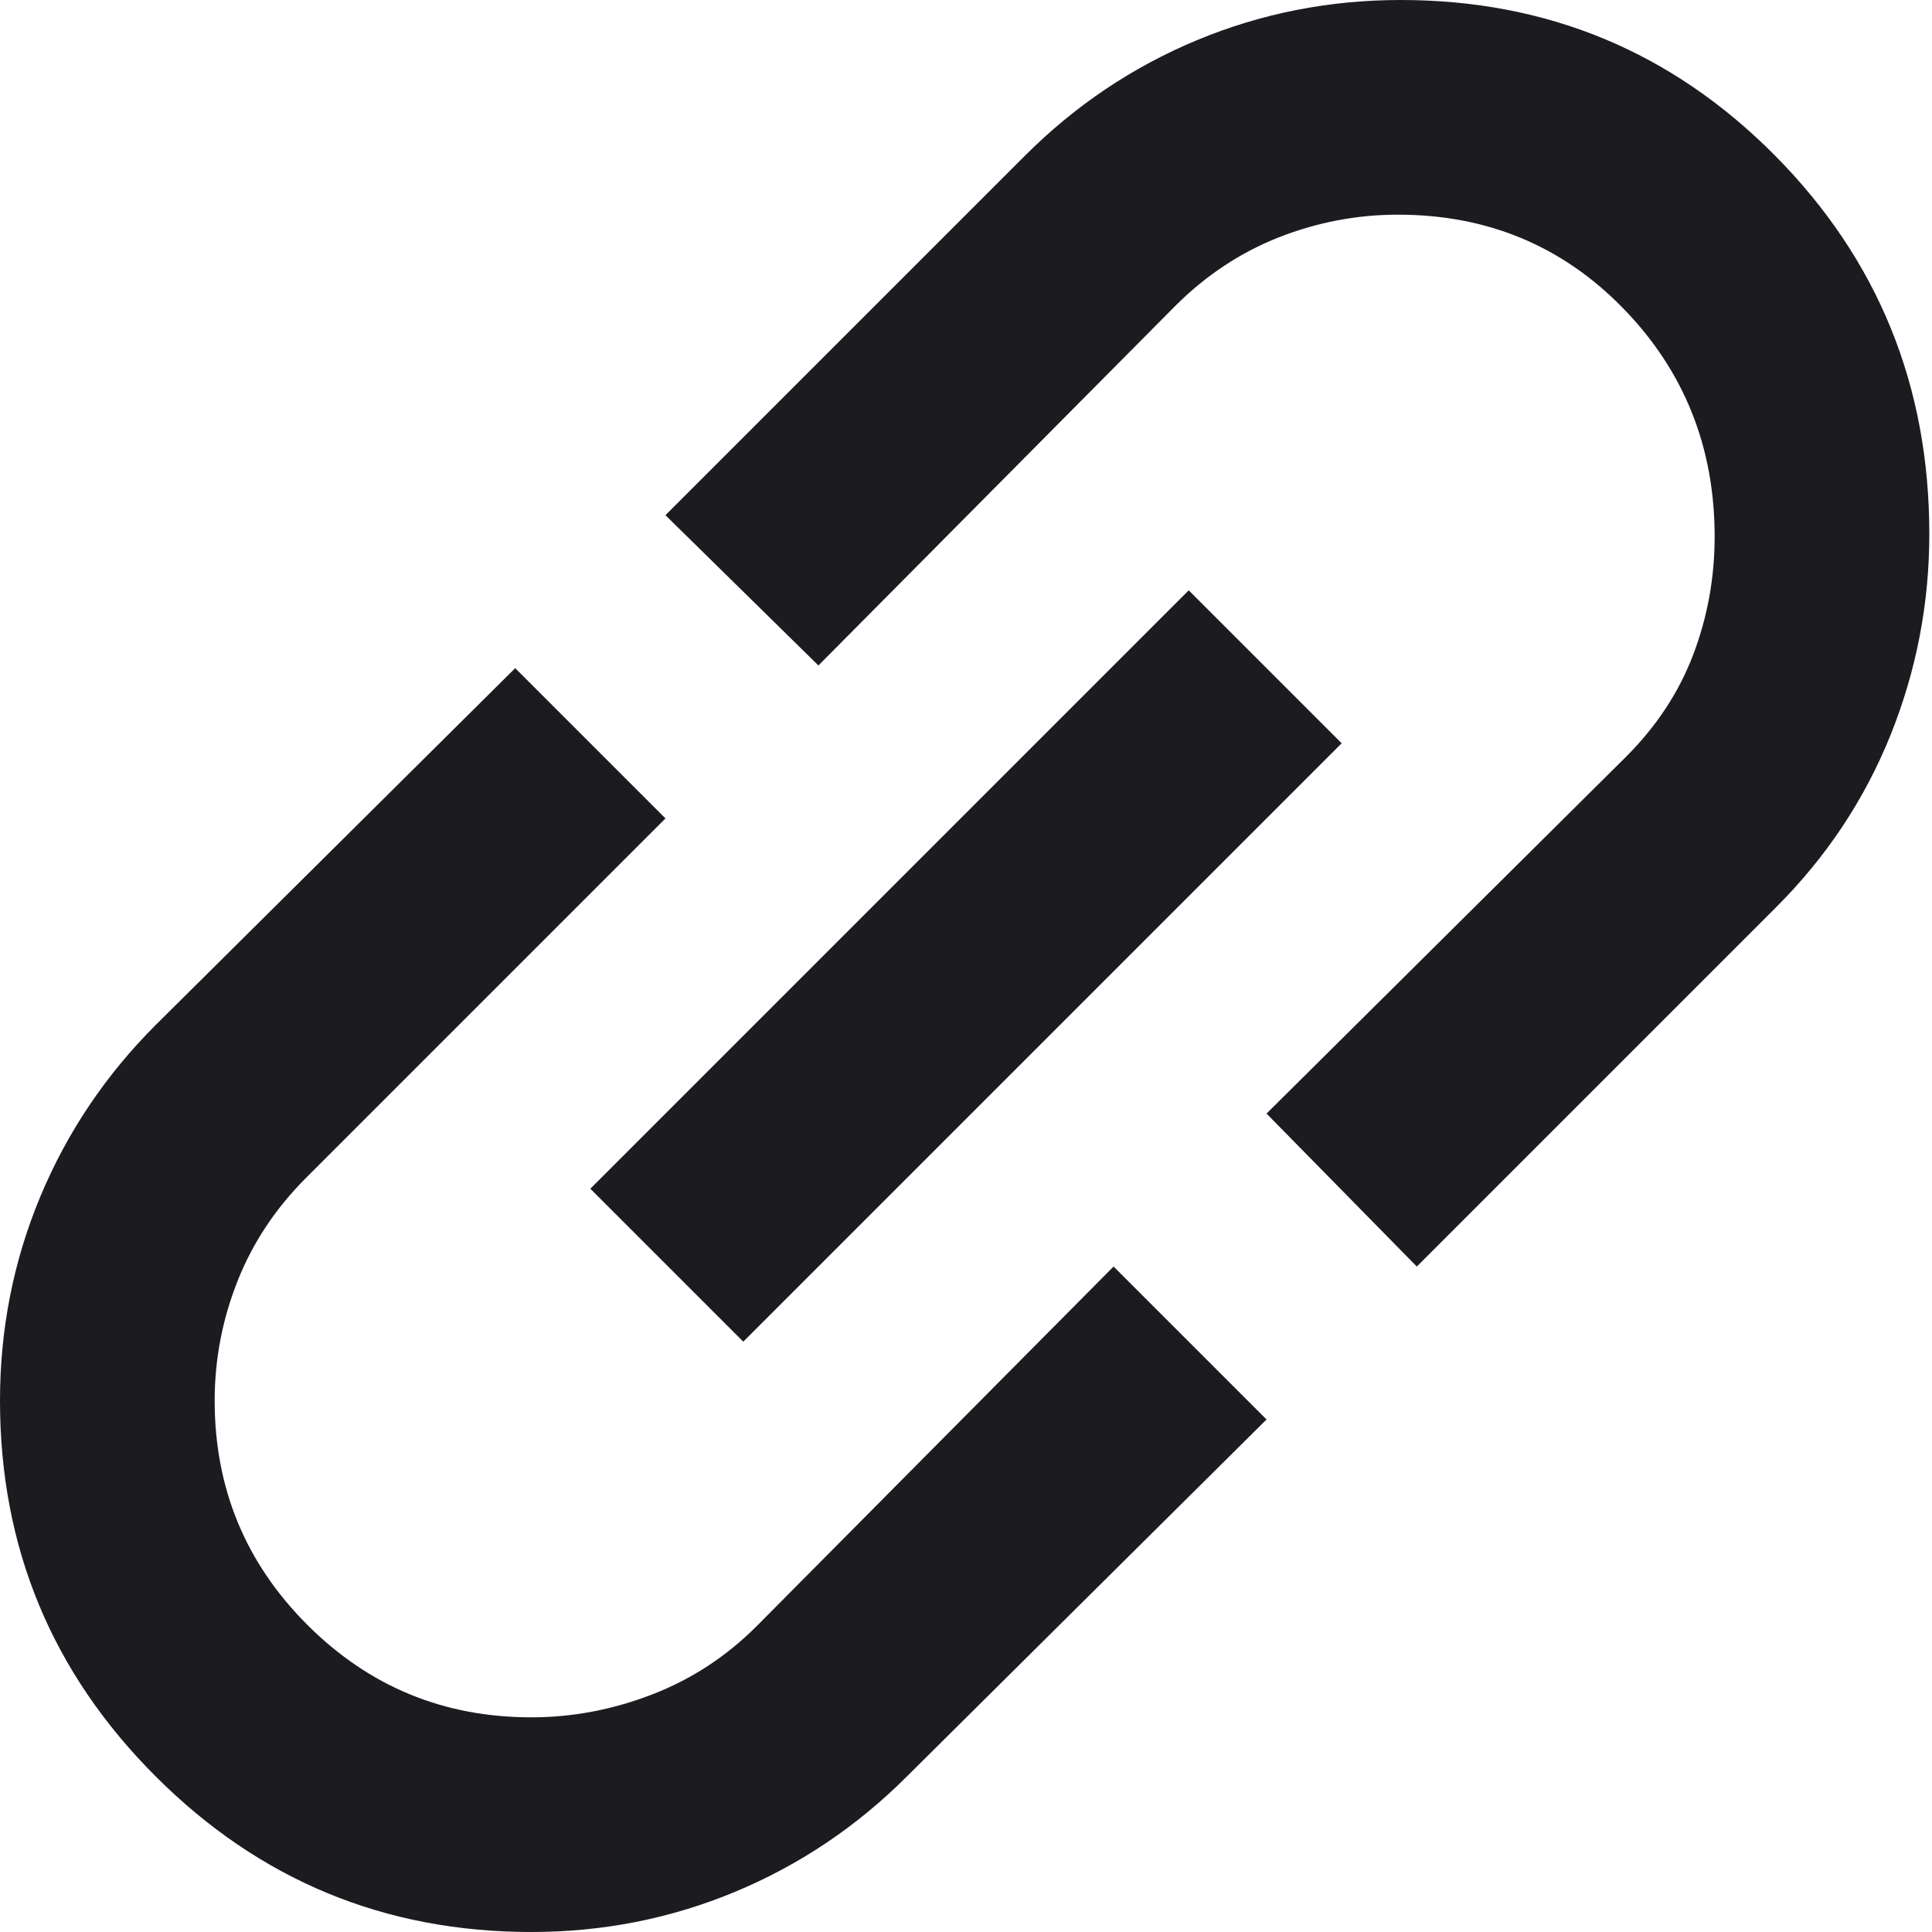
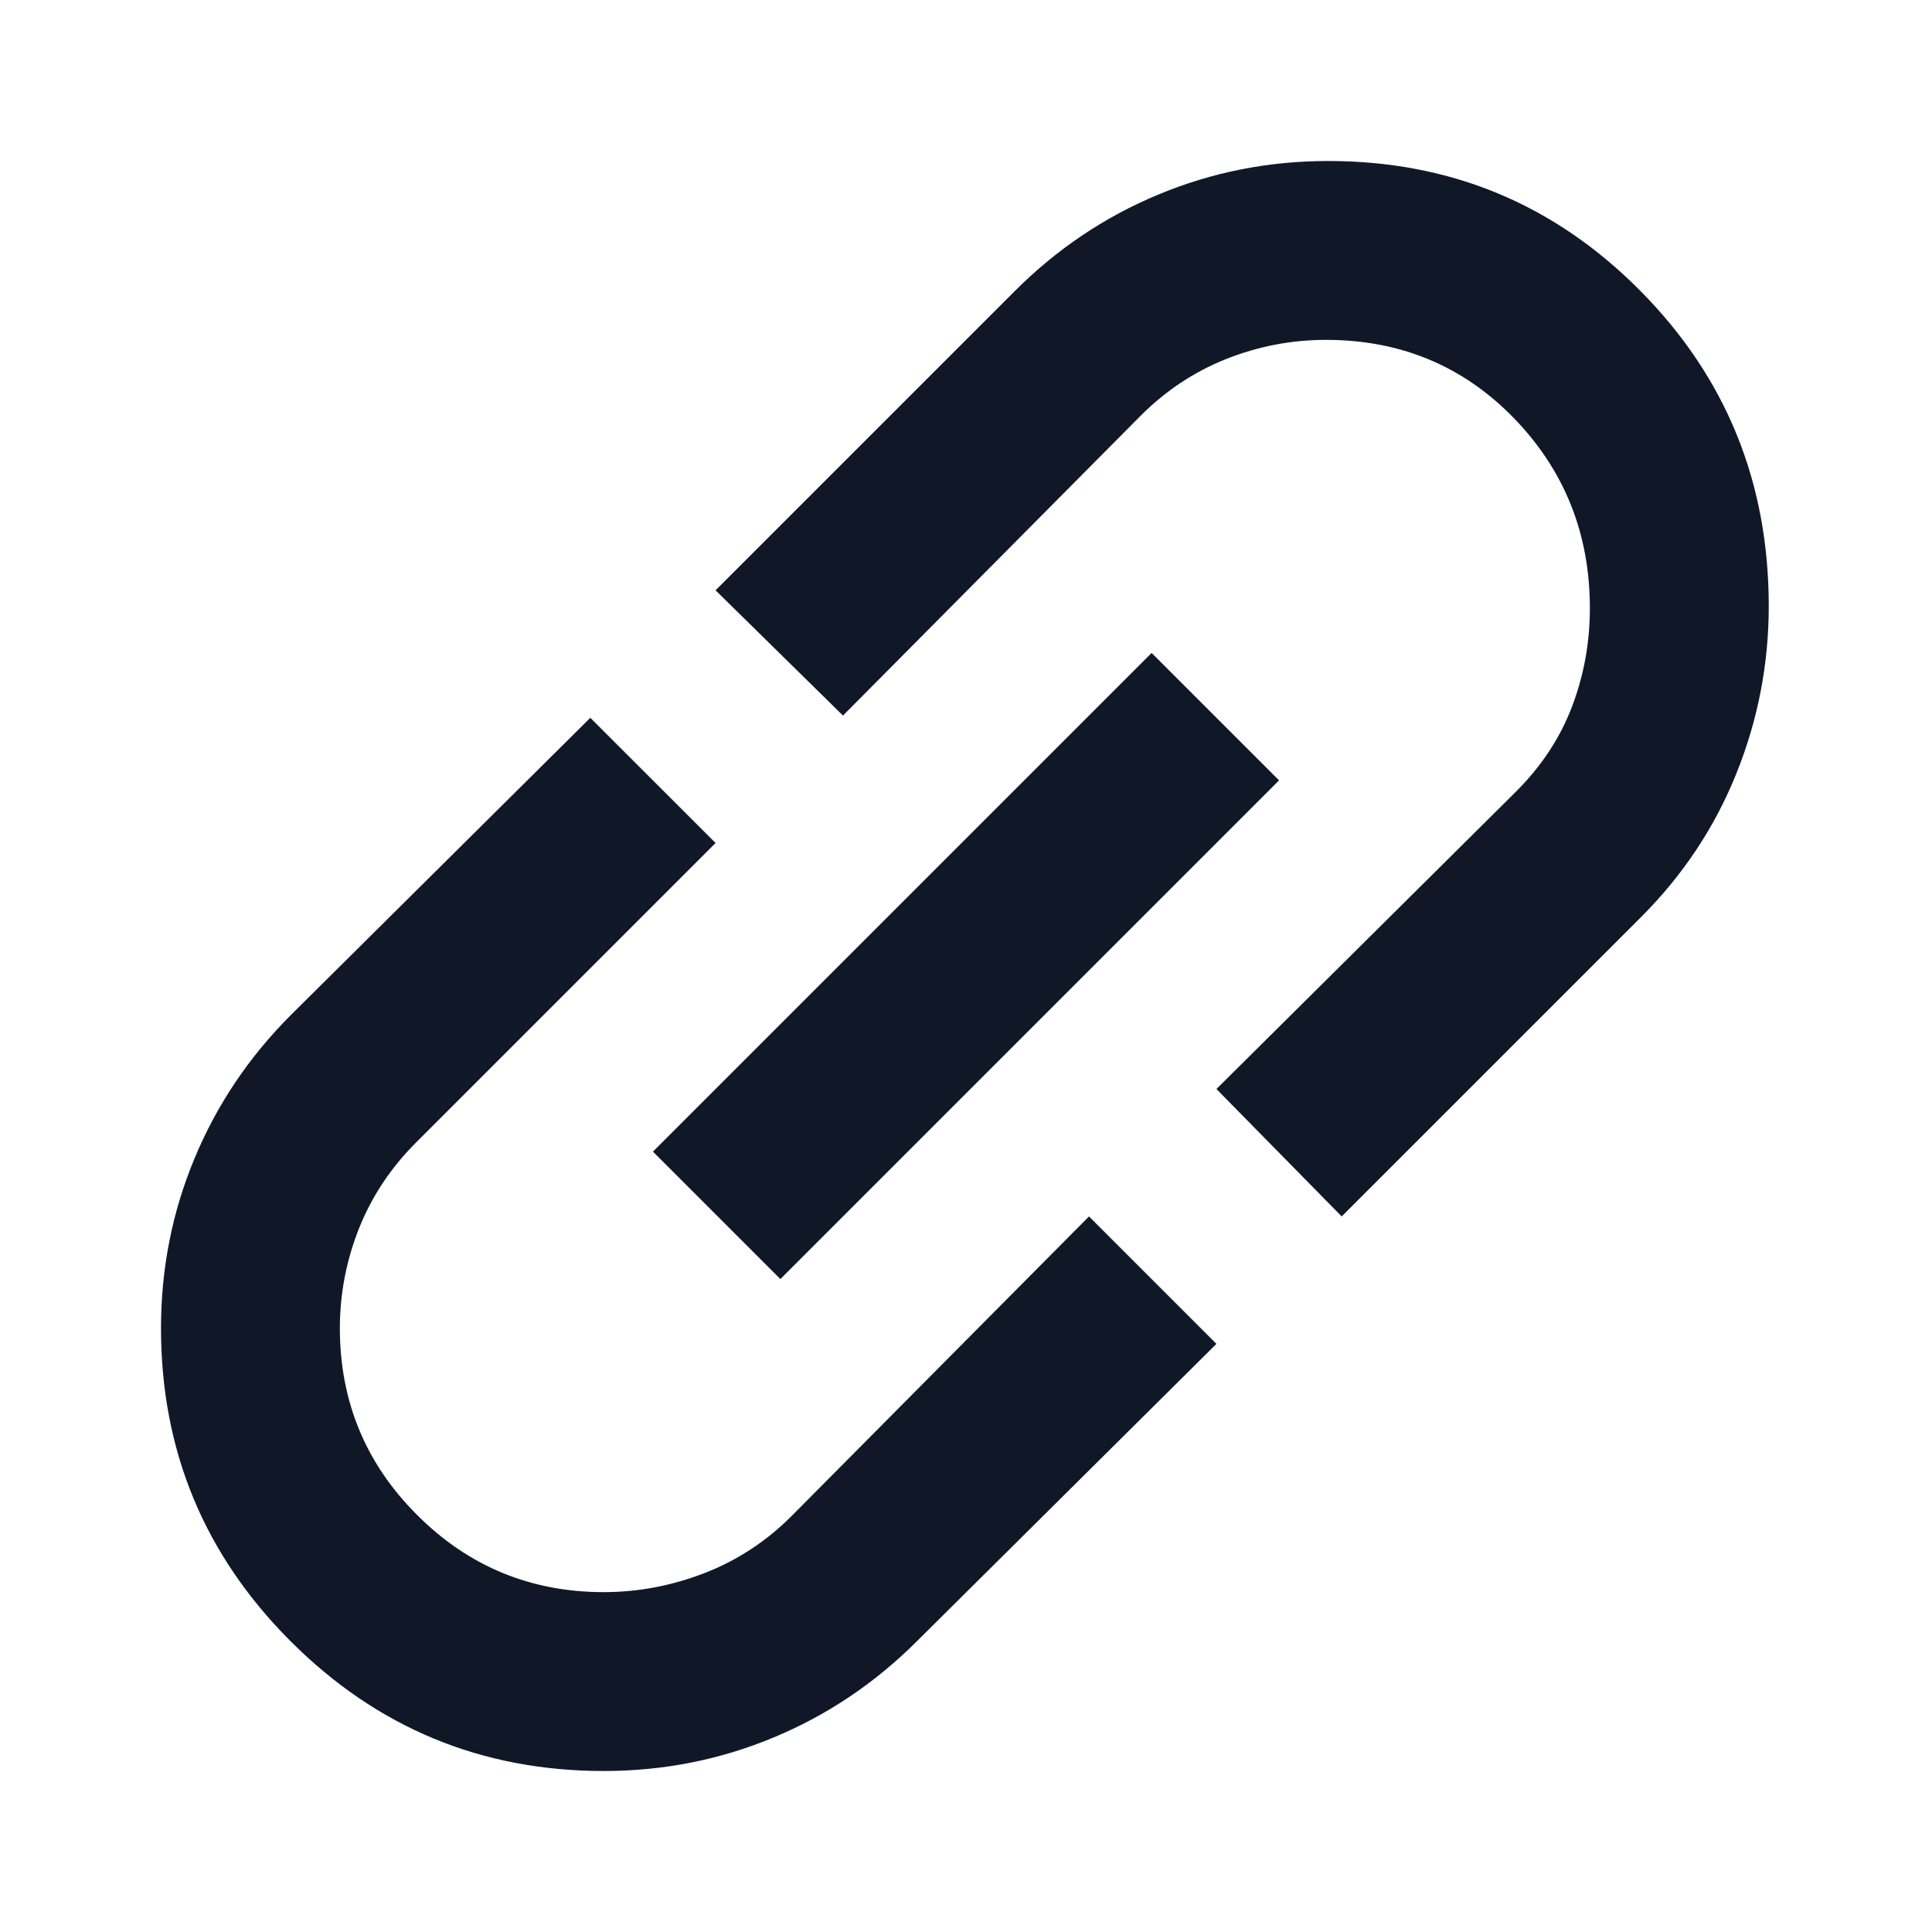
- <svg xmlns="http://www.w3.org/2000/svg" width="18" height="18" viewBox="0 0 18 18" fill="none">
-   <path d="M4.95 18C3.583 18 2.417 17.517 1.45 16.55C0.483 15.583 0 14.417 0 13.05C0 12.383 0.125 11.75 0.375 11.15C0.625 10.55 0.983 10.017 1.45 9.55L4.8 6.225L6.2 7.625L2.85 10.975C2.567 11.258 2.354 11.579 2.212 11.938C2.071 12.296 2 12.667 2 13.05C2 13.867 2.288 14.562 2.862 15.137C3.438 15.713 4.133 16 4.95 16C5.333 16 5.708 15.929 6.075 15.787C6.442 15.646 6.767 15.433 7.05 15.15L10.375 11.8L11.8 13.225L8.45 16.55C7.983 17.017 7.45 17.375 6.85 17.625C6.25 17.875 5.617 18 4.95 18ZM6.925 12.5L5.5 11.075L11.075 5.5L12.5 6.925L6.925 12.5ZM13.2 11.8L11.8 10.375L15.15 7.05C15.433 6.767 15.642 6.45 15.775 6.1C15.908 5.75 15.975 5.383 15.975 5C15.975 4.167 15.692 3.458 15.125 2.875C14.558 2.292 13.858 2 13.025 2C12.642 2 12.271 2.071 11.912 2.212C11.554 2.354 11.233 2.567 10.95 2.85L7.625 6.2L6.2 4.8L9.55 1.45C10.017 0.983 10.55 0.625 11.15 0.375C11.75 0.125 12.383 0 13.05 0C14.417 0 15.579 0.483 16.538 1.45C17.496 2.417 17.975 3.592 17.975 4.975C17.975 5.625 17.854 6.25 17.613 6.85C17.371 7.45 17.017 7.983 16.55 8.45L13.2 11.8Z" fill="#1C1B1F" />
+ <svg xmlns="http://www.w3.org/2000/svg" width="24" height="24" viewBox="0 0 24 24" fill="none">
+   <path d="M7.5 22C5.981 22 4.685 21.463 3.611 20.389C2.537 19.315 2 18.019 2 16.5C2 15.759 2.139 15.056 2.417 14.389C2.694 13.722 3.093 13.13 3.611 12.611L7.333 8.917L8.889 10.472L5.167 14.194C4.852 14.509 4.616 14.866 4.458 15.264C4.301 15.662 4.222 16.074 4.222 16.5C4.222 17.407 4.542 18.181 5.181 18.819C5.819 19.458 6.593 19.778 7.5 19.778C7.926 19.778 8.343 19.699 8.75 19.542C9.157 19.384 9.519 19.148 9.833 18.833L13.528 15.111L15.111 16.694L11.389 20.389C10.87 20.907 10.278 21.306 9.611 21.583C8.944 21.861 8.241 22 7.5 22ZM9.694 15.889L8.111 14.306L14.306 8.111L15.889 9.694L9.694 15.889ZM16.667 15.111L15.111 13.528L18.833 9.833C19.148 9.519 19.38 9.167 19.528 8.778C19.676 8.389 19.75 7.981 19.75 7.556C19.75 6.63 19.435 5.843 18.806 5.194C18.176 4.546 17.398 4.222 16.472 4.222C16.046 4.222 15.634 4.301 15.236 4.458C14.838 4.616 14.481 4.852 14.167 5.167L10.472 8.889L8.889 7.333L12.611 3.611C13.13 3.093 13.722 2.694 14.389 2.417C15.056 2.139 15.759 2 16.5 2C18.019 2 19.31 2.537 20.375 3.611C21.44 4.685 21.972 5.991 21.972 7.528C21.972 8.25 21.838 8.944 21.569 9.611C21.301 10.278 20.907 10.87 20.389 11.389L16.667 15.111Z" fill="#101828" />
</svg>
